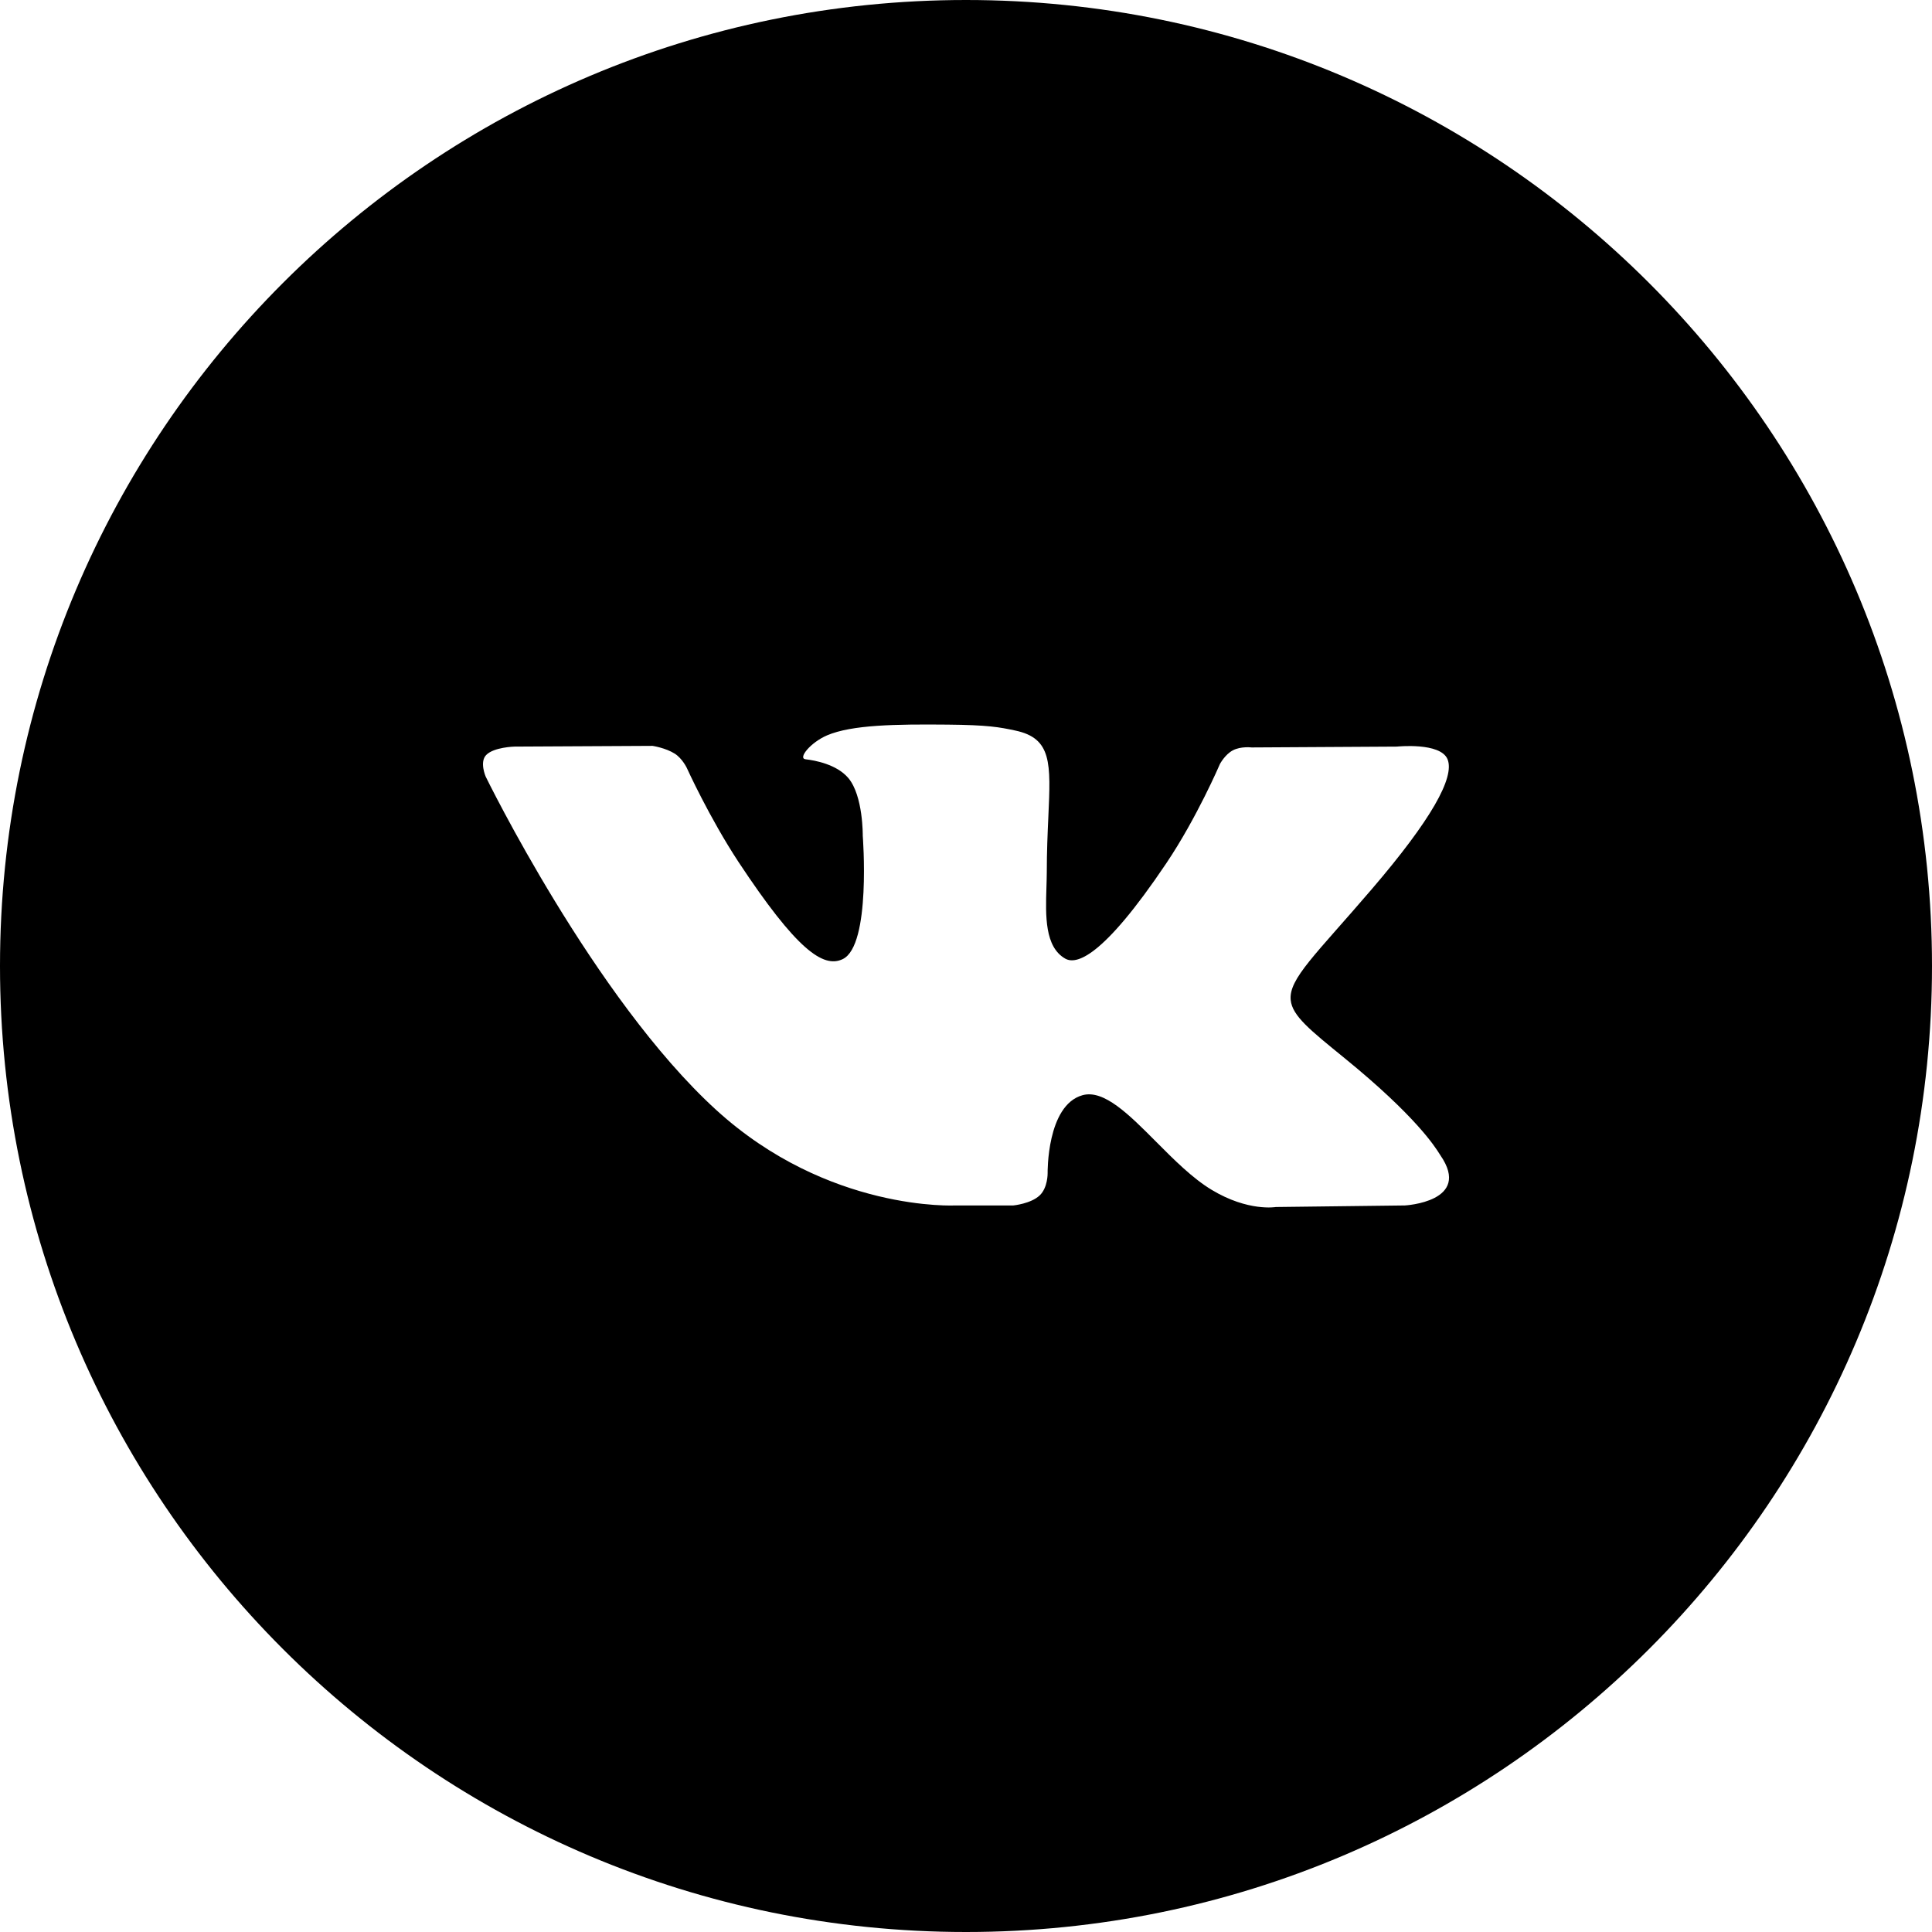
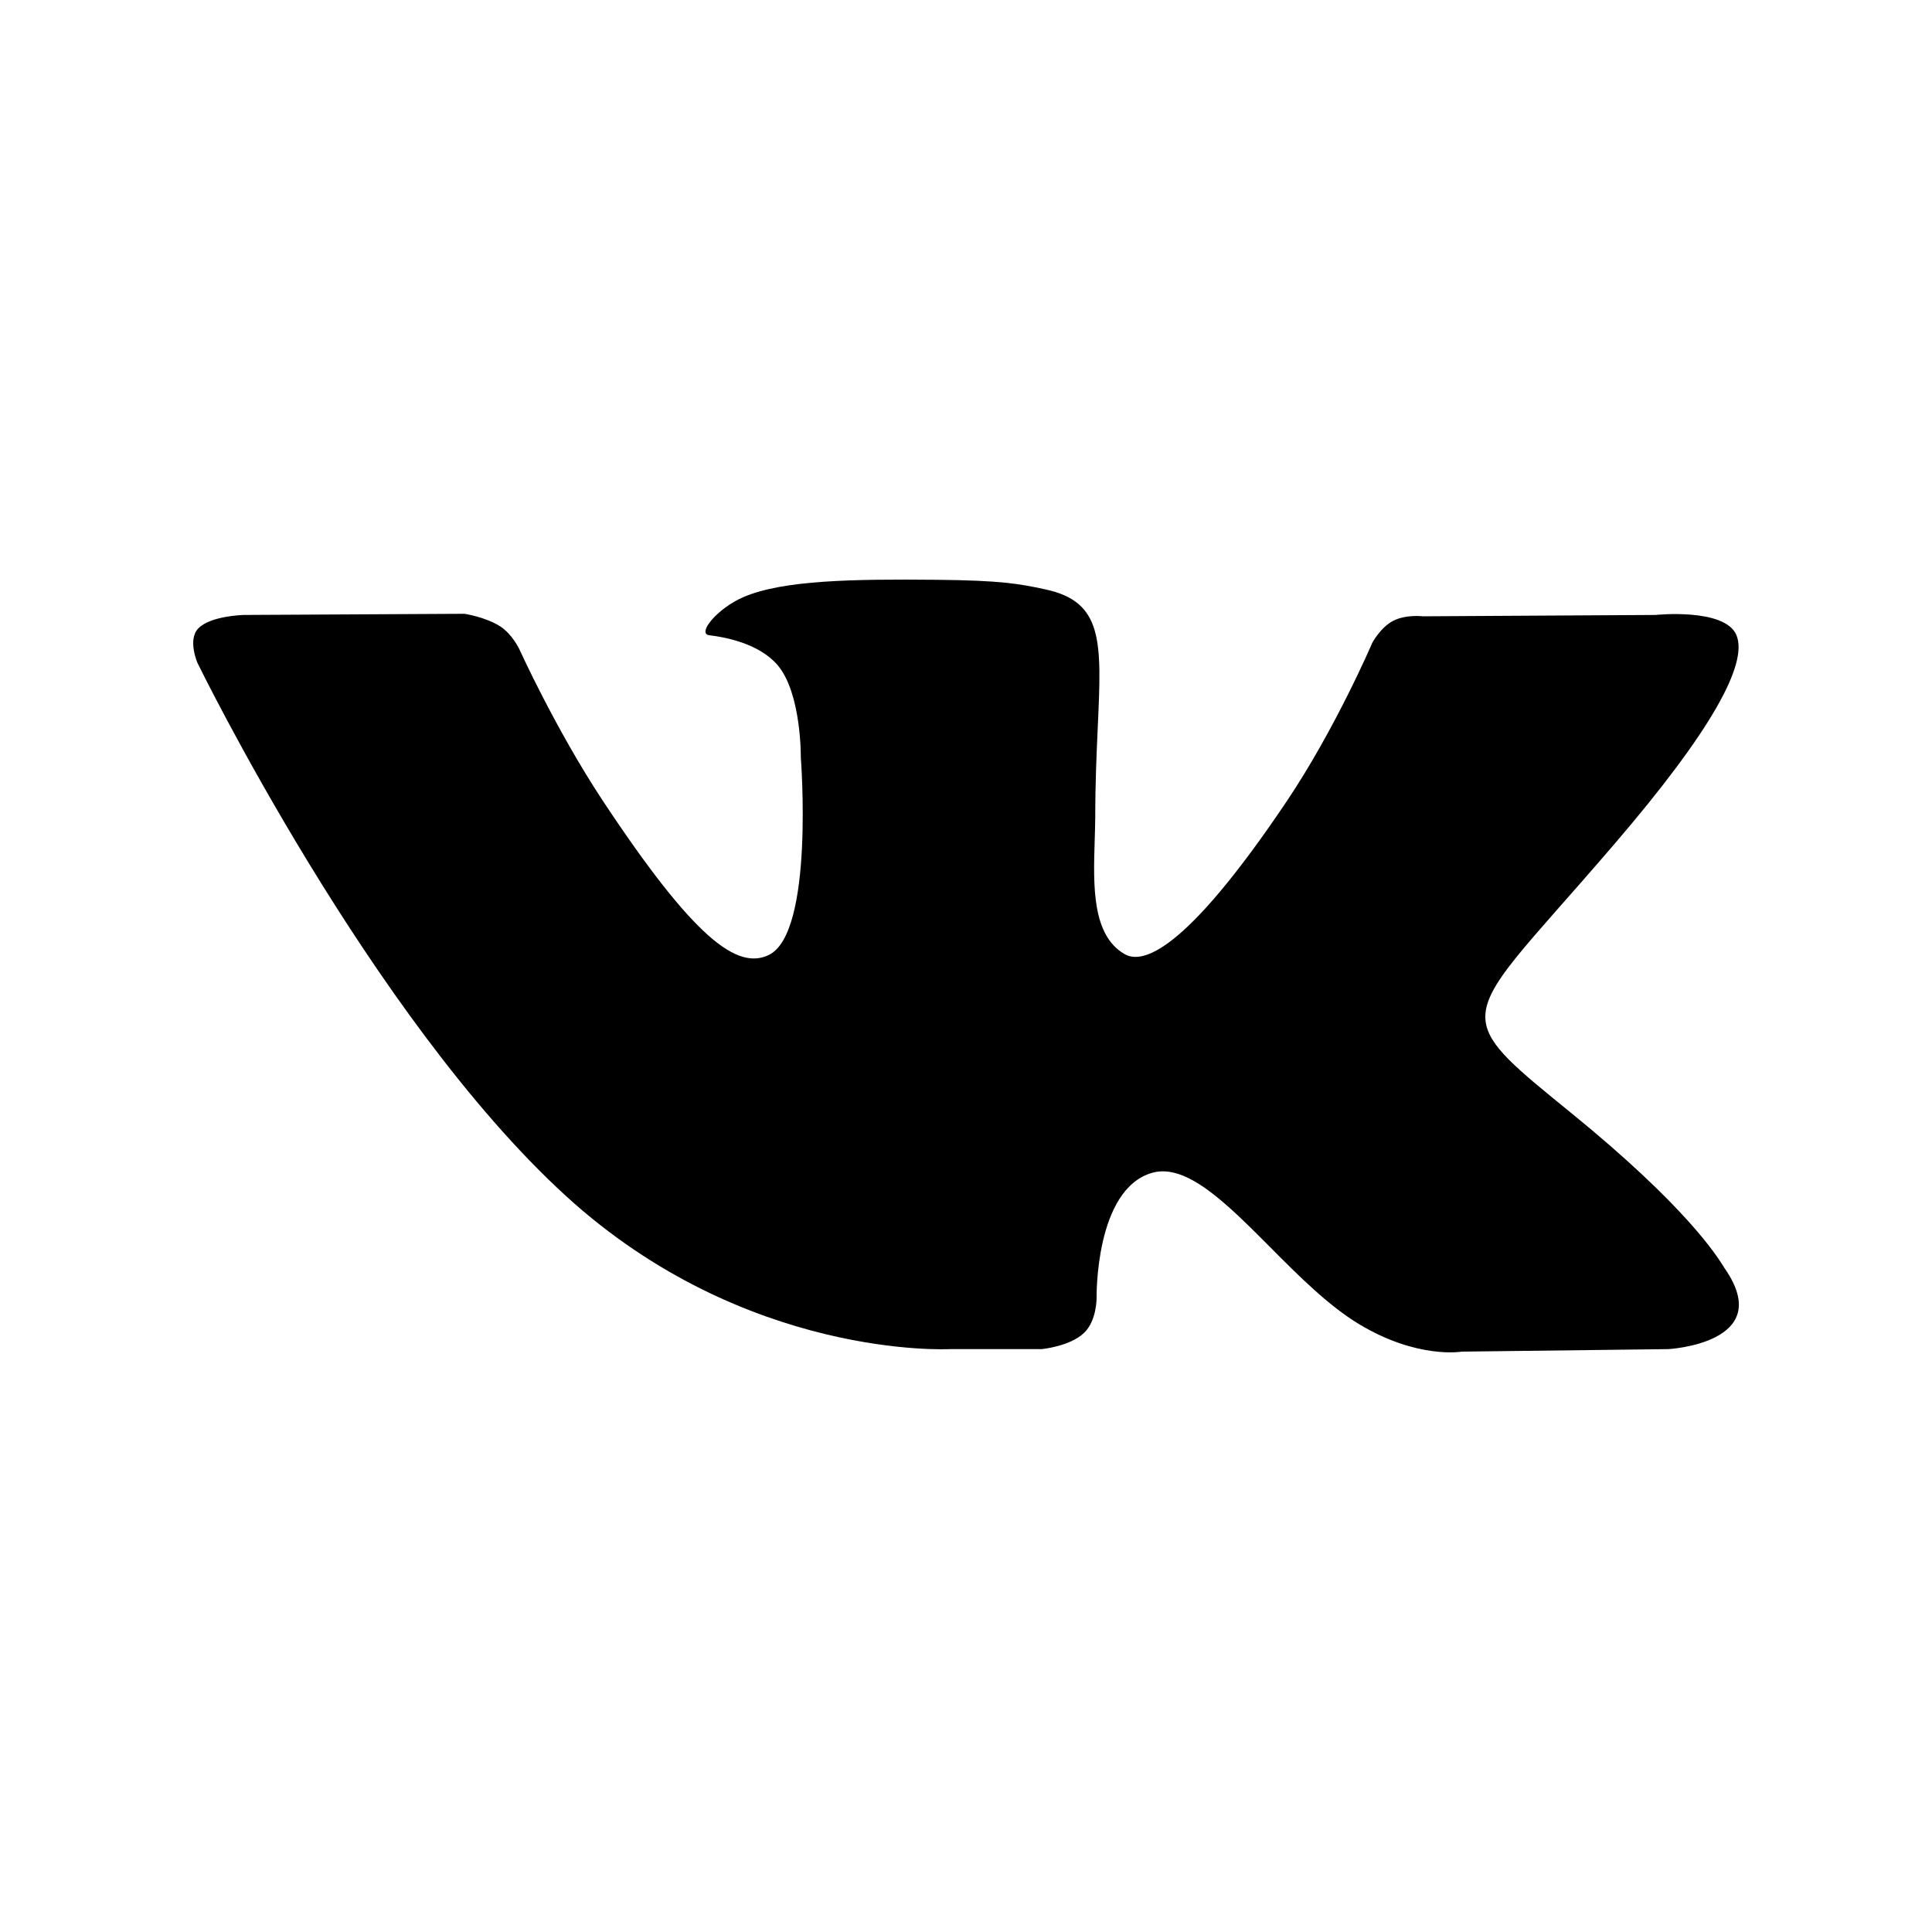
- <svg xmlns="http://www.w3.org/2000/svg" width="16" height="16" viewBox="0 0 16 16">
-   <path fill-rule="evenodd" clip-rule="evenodd" d="M16 8C16 12.418 12.418 16 8 16C3.582 16 0 12.418 0 8C0 3.582 3.582 0 8 0C12.418 0 16 3.582 16 8ZM8.392 9.983H7.914C7.914 9.983 6.859 10.039 5.93 9.191C4.917 8.266 4.022 6.431 4.022 6.431C4.022 6.431 3.97 6.311 4.026 6.253C4.089 6.187 4.261 6.183 4.261 6.183L5.404 6.177C5.404 6.177 5.512 6.193 5.589 6.242C5.652 6.283 5.688 6.36 5.688 6.36C5.688 6.36 5.873 6.769 6.117 7.14C6.595 7.863 6.817 8.021 6.979 7.943C7.216 7.83 7.145 6.921 7.145 6.921C7.145 6.921 7.149 6.591 7.026 6.444C6.93 6.33 6.75 6.297 6.671 6.288C6.606 6.28 6.712 6.149 6.849 6.09C7.055 6.002 7.418 5.997 7.847 6.001C8.181 6.004 8.278 6.022 8.408 6.05C8.712 6.114 8.702 6.32 8.682 6.764C8.676 6.896 8.669 7.05 8.669 7.228C8.669 7.268 8.667 7.31 8.666 7.354C8.659 7.582 8.651 7.842 8.822 7.939C8.909 7.988 9.123 7.946 9.659 7.149C9.913 6.771 10.103 6.327 10.103 6.327C10.103 6.327 10.145 6.248 10.21 6.214C10.276 6.179 10.365 6.19 10.365 6.19L11.568 6.183C11.568 6.183 11.929 6.145 11.988 6.288C12.049 6.438 11.853 6.789 11.361 7.363C10.898 7.904 10.671 8.106 10.689 8.282C10.702 8.413 10.849 8.53 11.134 8.762C11.726 9.244 11.884 9.497 11.922 9.557C11.925 9.562 11.927 9.566 11.929 9.568C12.194 9.953 11.635 9.983 11.635 9.983L10.566 9.996C10.566 9.996 10.337 10.036 10.035 9.854C9.877 9.759 9.722 9.604 9.575 9.456C9.35 9.23 9.142 9.021 8.965 9.07C8.667 9.153 8.676 9.716 8.676 9.716C8.676 9.716 8.678 9.836 8.61 9.9C8.537 9.969 8.392 9.983 8.392 9.983Z" />
+ <svg xmlns="http://www.w3.org/2000/svg" width="10" height="10" viewBox="0 0 10 10">
+   <path d="M5.392,6.983 L4.914,6.983 C4.914,6.983 3.859,7.039 2.93,6.191 C1.917,5.266 1.022,3.431 1.022,3.431 C1.022,3.431 0.97,3.311 1.026,3.253 C1.089,3.187 1.261,3.183 1.261,3.183 L2.404,3.177 C2.404,3.177 2.512,3.193 2.589,3.242 C2.652,3.283 2.688,3.36 2.688,3.36 C2.688,3.36 2.873,3.769 3.117,4.14 C3.595,4.863 3.817,5.021 3.979,4.943 C4.216,4.83 4.145,3.921 4.145,3.921 C4.145,3.921 4.149,3.591 4.026,3.444 C3.93,3.33 3.75,3.297 3.671,3.288 C3.606,3.28 3.712,3.149 3.849,3.09 C4.055,3.002 4.418,2.997 4.847,3.001 C5.181,3.004 5.278,3.022 5.408,3.05 C5.712,3.114 5.702,3.32 5.682,3.764 C5.676,3.896 5.669,4.05 5.669,4.228 C5.669,4.268 5.667,4.31 5.666,4.354 C5.659,4.582 5.651,4.842 5.822,4.939 C5.909,4.988 6.123,4.946 6.659,4.149 C6.913,3.771 7.103,3.327 7.103,3.327 C7.103,3.327 7.145,3.248 7.21,3.214 C7.276,3.179 7.365,3.19 7.365,3.19 L8.568,3.183 C8.568,3.183 8.929,3.145 8.988,3.288 C9.049,3.438 8.853,3.789 8.361,4.363 C7.898,4.904 7.671,5.106 7.689,5.282 C7.702,5.413 7.849,5.53 8.134,5.762 C8.726,6.244 8.884,6.497 8.922,6.557 C8.925,6.562 8.927,6.566 8.929,6.568 C9.194,6.953 8.635,6.983 8.635,6.983 L7.566,6.996 C7.566,6.996 7.337,7.036 7.035,6.854 C6.877,6.759 6.722,6.604 6.575,6.456 C6.35,6.23 6.142,6.021 5.965,6.07 C5.667,6.153 5.676,6.716 5.676,6.716 C5.676,6.716 5.678,6.836 5.61,6.9 C5.537,6.969 5.392,6.983 5.392,6.983 Z" />
</svg>
